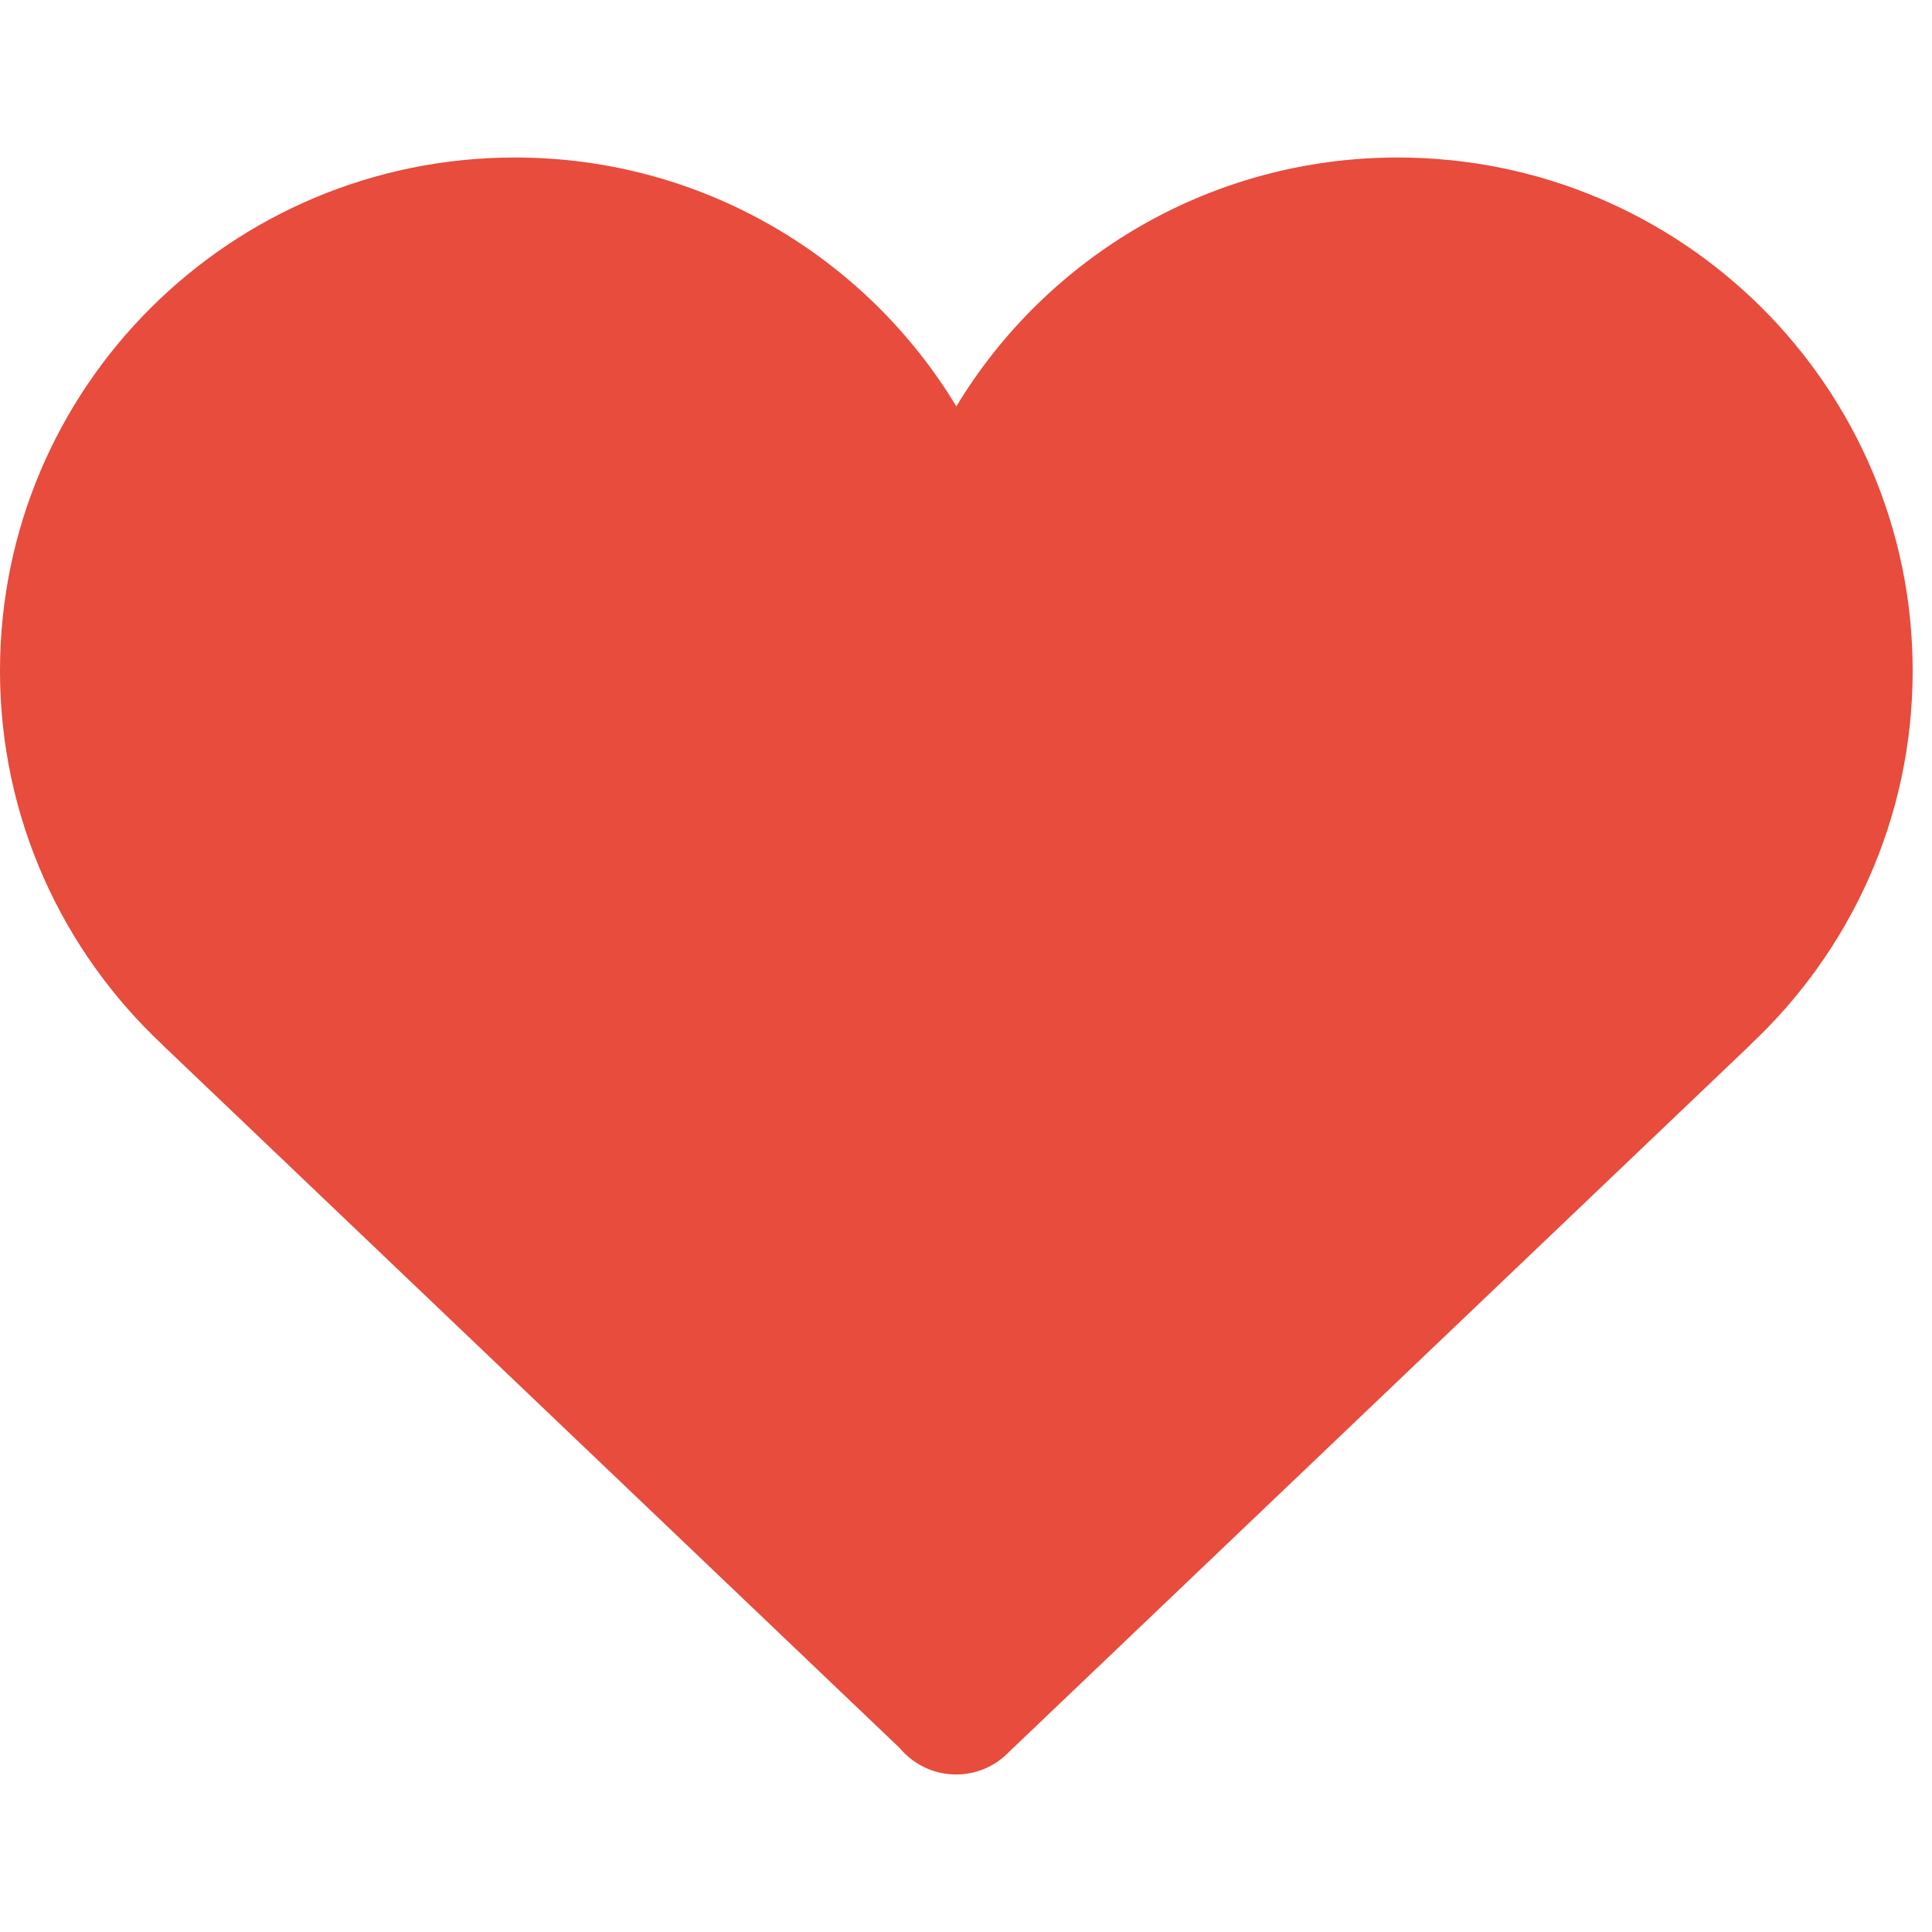
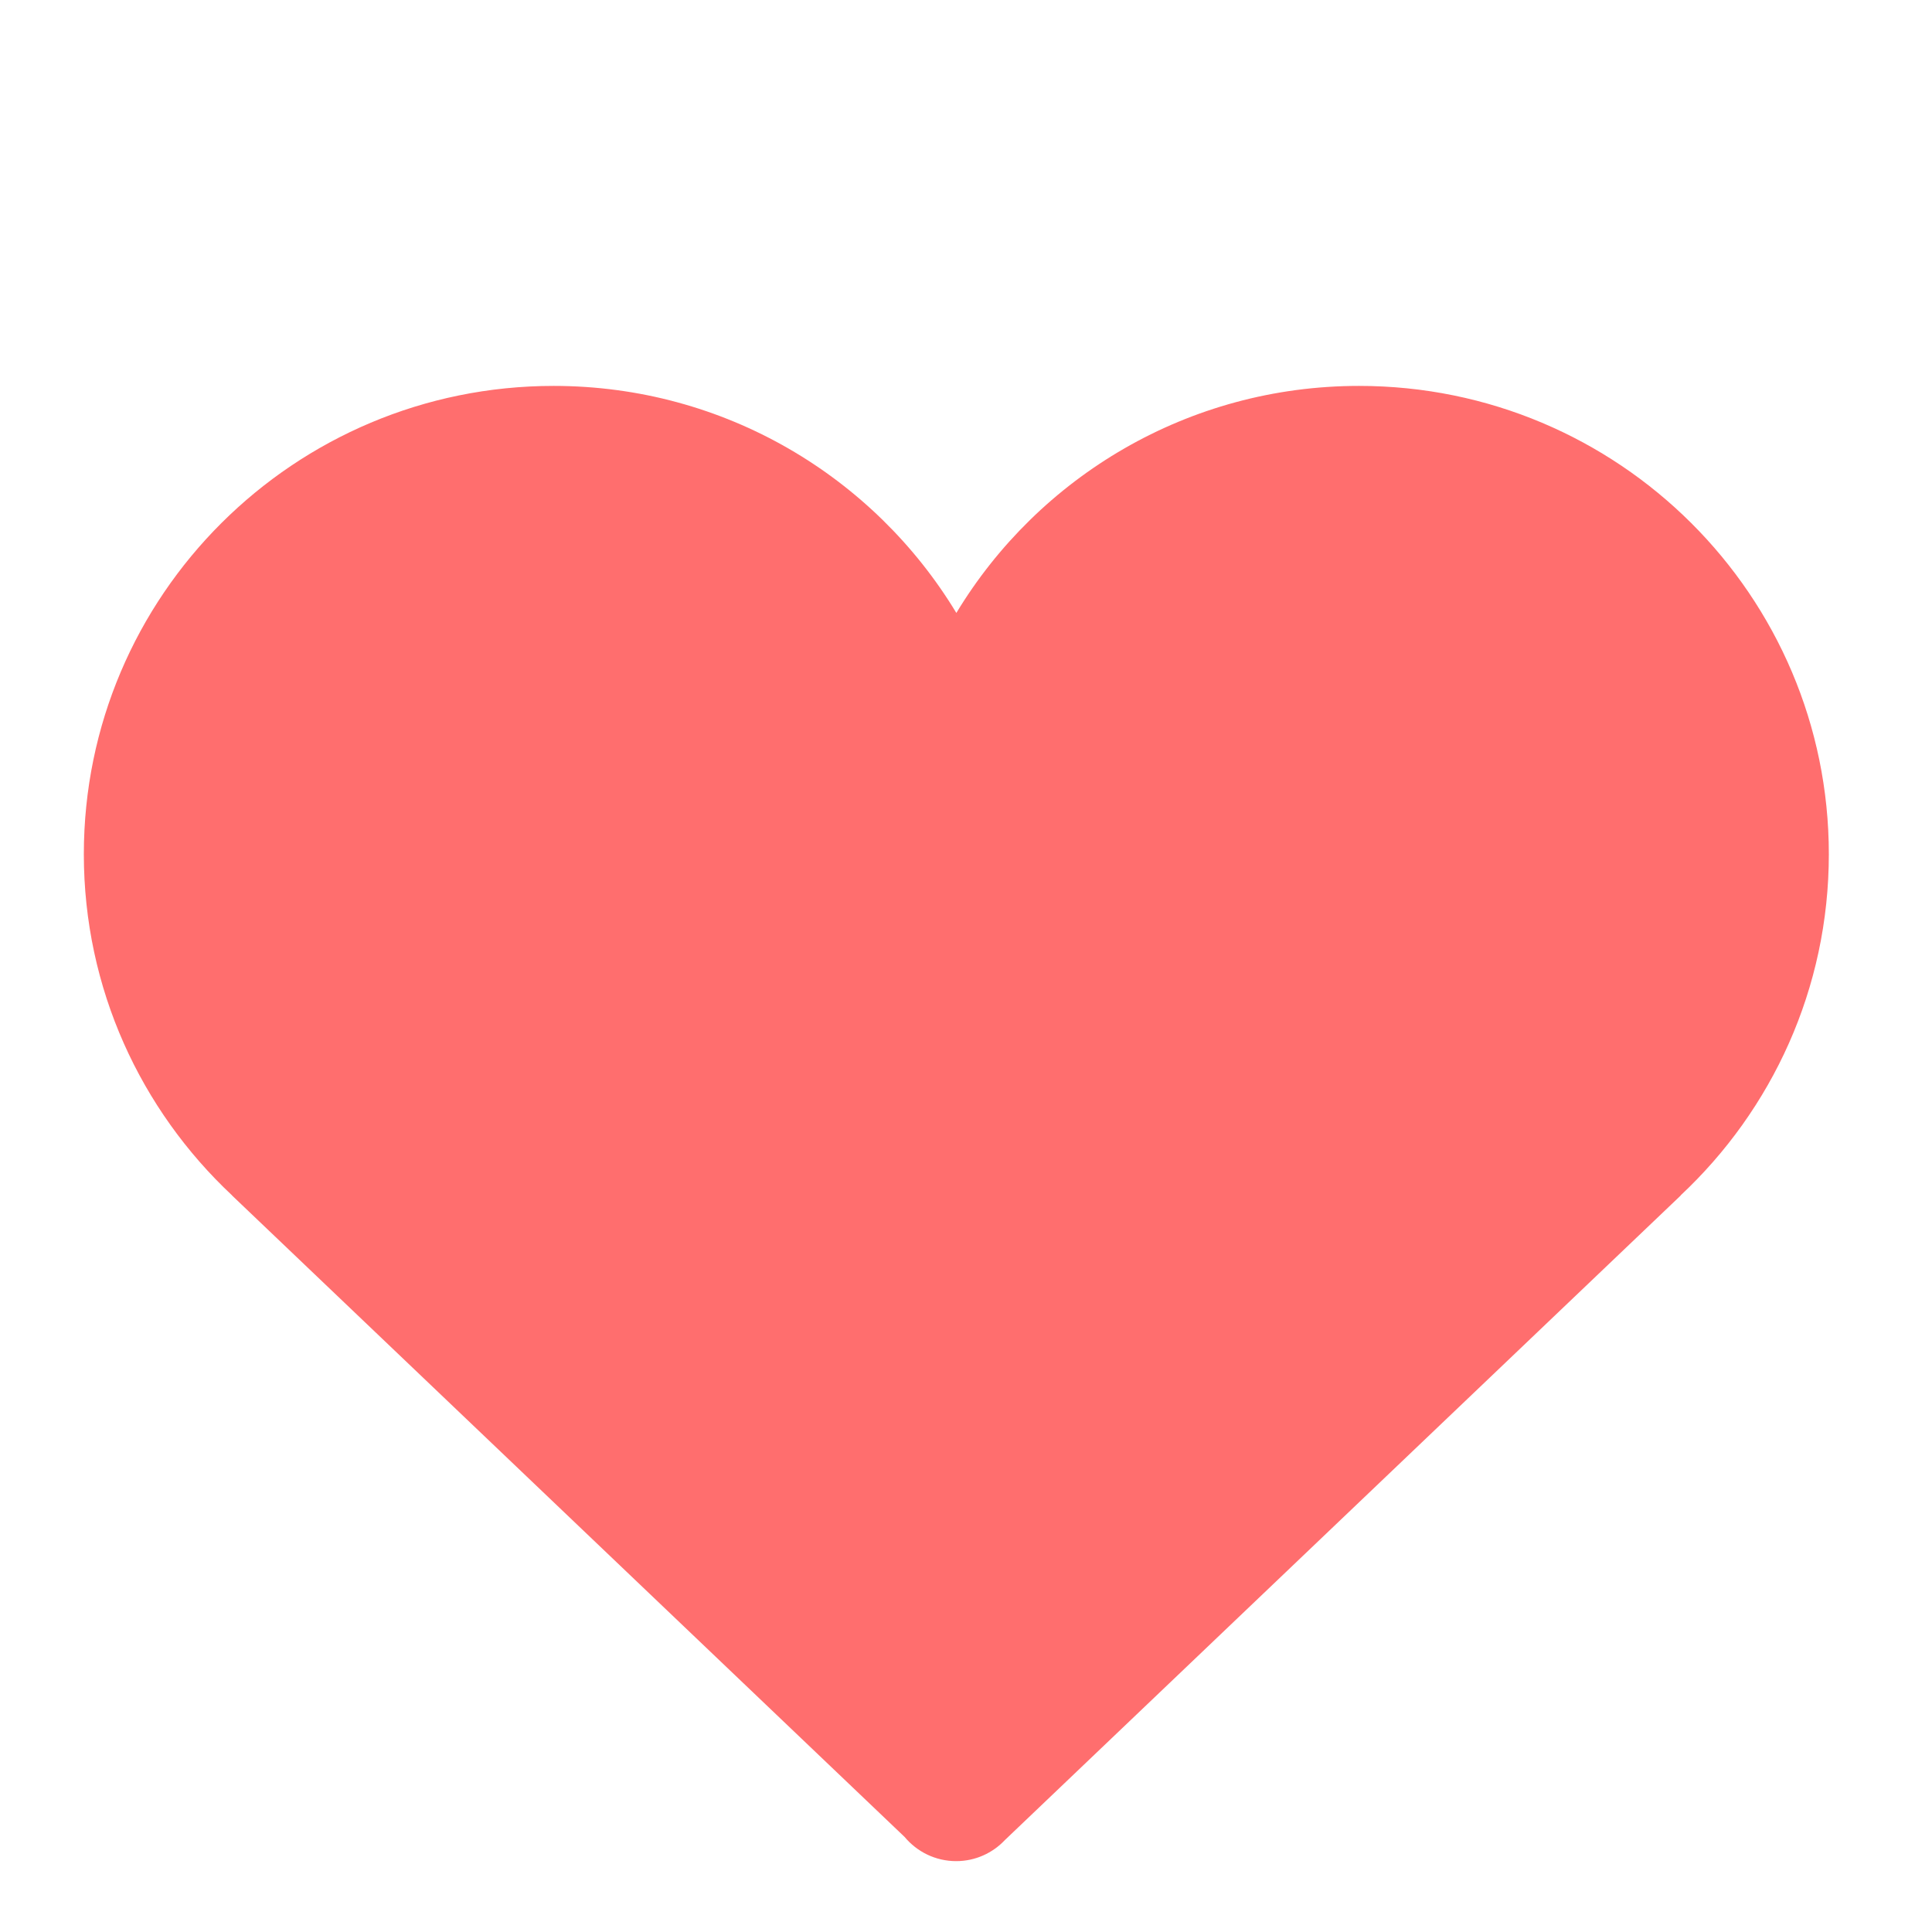
<svg xmlns="http://www.w3.org/2000/svg" version="1.1" id="Layer_1" x="0px" y="0px" width="141.732px" height="141.732px" viewBox="0 0 141.732 141.732" enable-background="new 0 0 141.732 141.732" xml:space="preserve">
-   <path fill="#E74C3C" d="M140.314,49.209c0-20.796-16.912-37.654-37.777-37.654c-13.744,0-25.77,7.317-32.379,18.255  c-6.609-10.938-18.637-18.255-32.381-18.255C16.912,11.556,0,28.413,0,49.209c0,10.821,4.588,20.57,11.922,27.438h-0.01  l54.084,51.584c0.992,1.188,2.48,1.945,4.148,1.945c1.545,0,2.936-0.653,3.92-1.696l54.346-51.833h-0.016  C135.729,69.78,140.314,60.031,140.314,49.209" />
+   <path opacity="0.75" fill="#FF3E3E" enable-background="new    " d="M134.164,62.663c0-18.973-15.43-34.353-34.465-34.353  c-12.539,0-23.511,6.676-29.541,16.655c-6.03-9.979-17.003-16.655-29.543-16.655C21.579,28.311,6.15,43.69,6.15,62.663  c0,9.872,4.186,18.767,10.877,25.033h-0.009l49.343,47.062c0.905,1.084,2.263,1.775,3.784,1.775c1.41,0,2.679-0.596,3.576-1.547  l49.582-47.289h-0.015C129.981,81.431,134.164,72.537,134.164,62.663" />
</svg>
